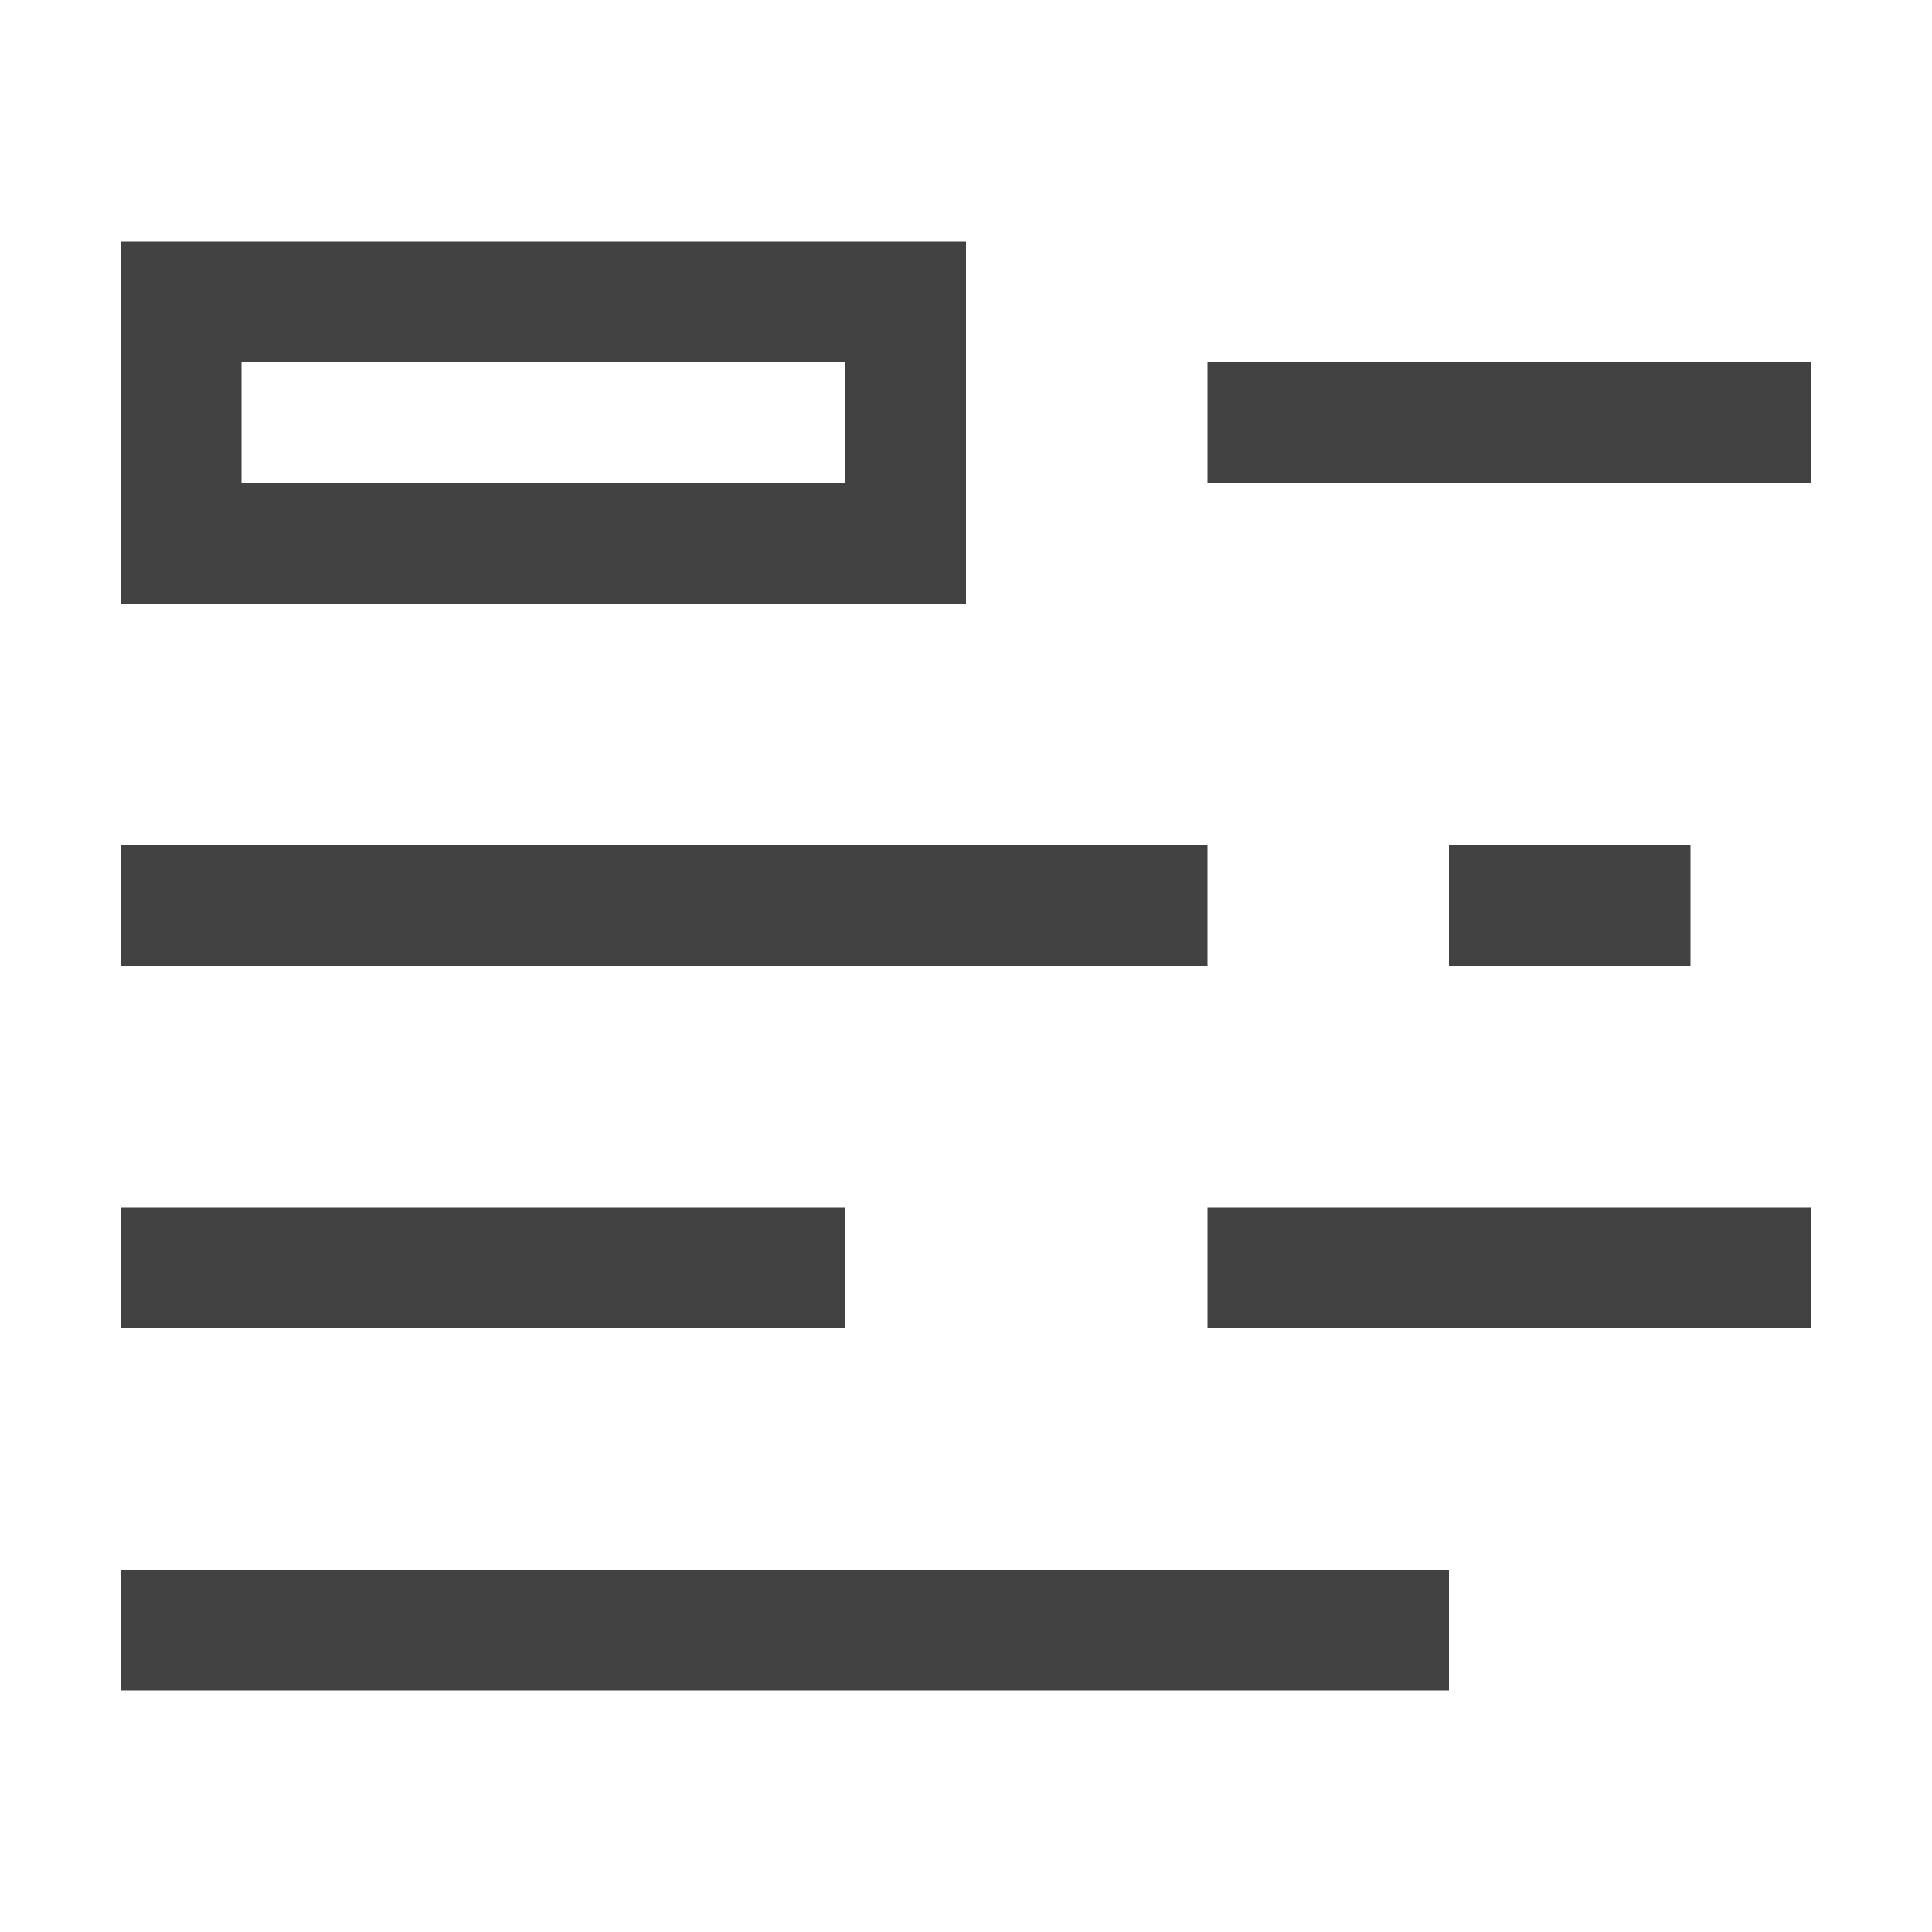
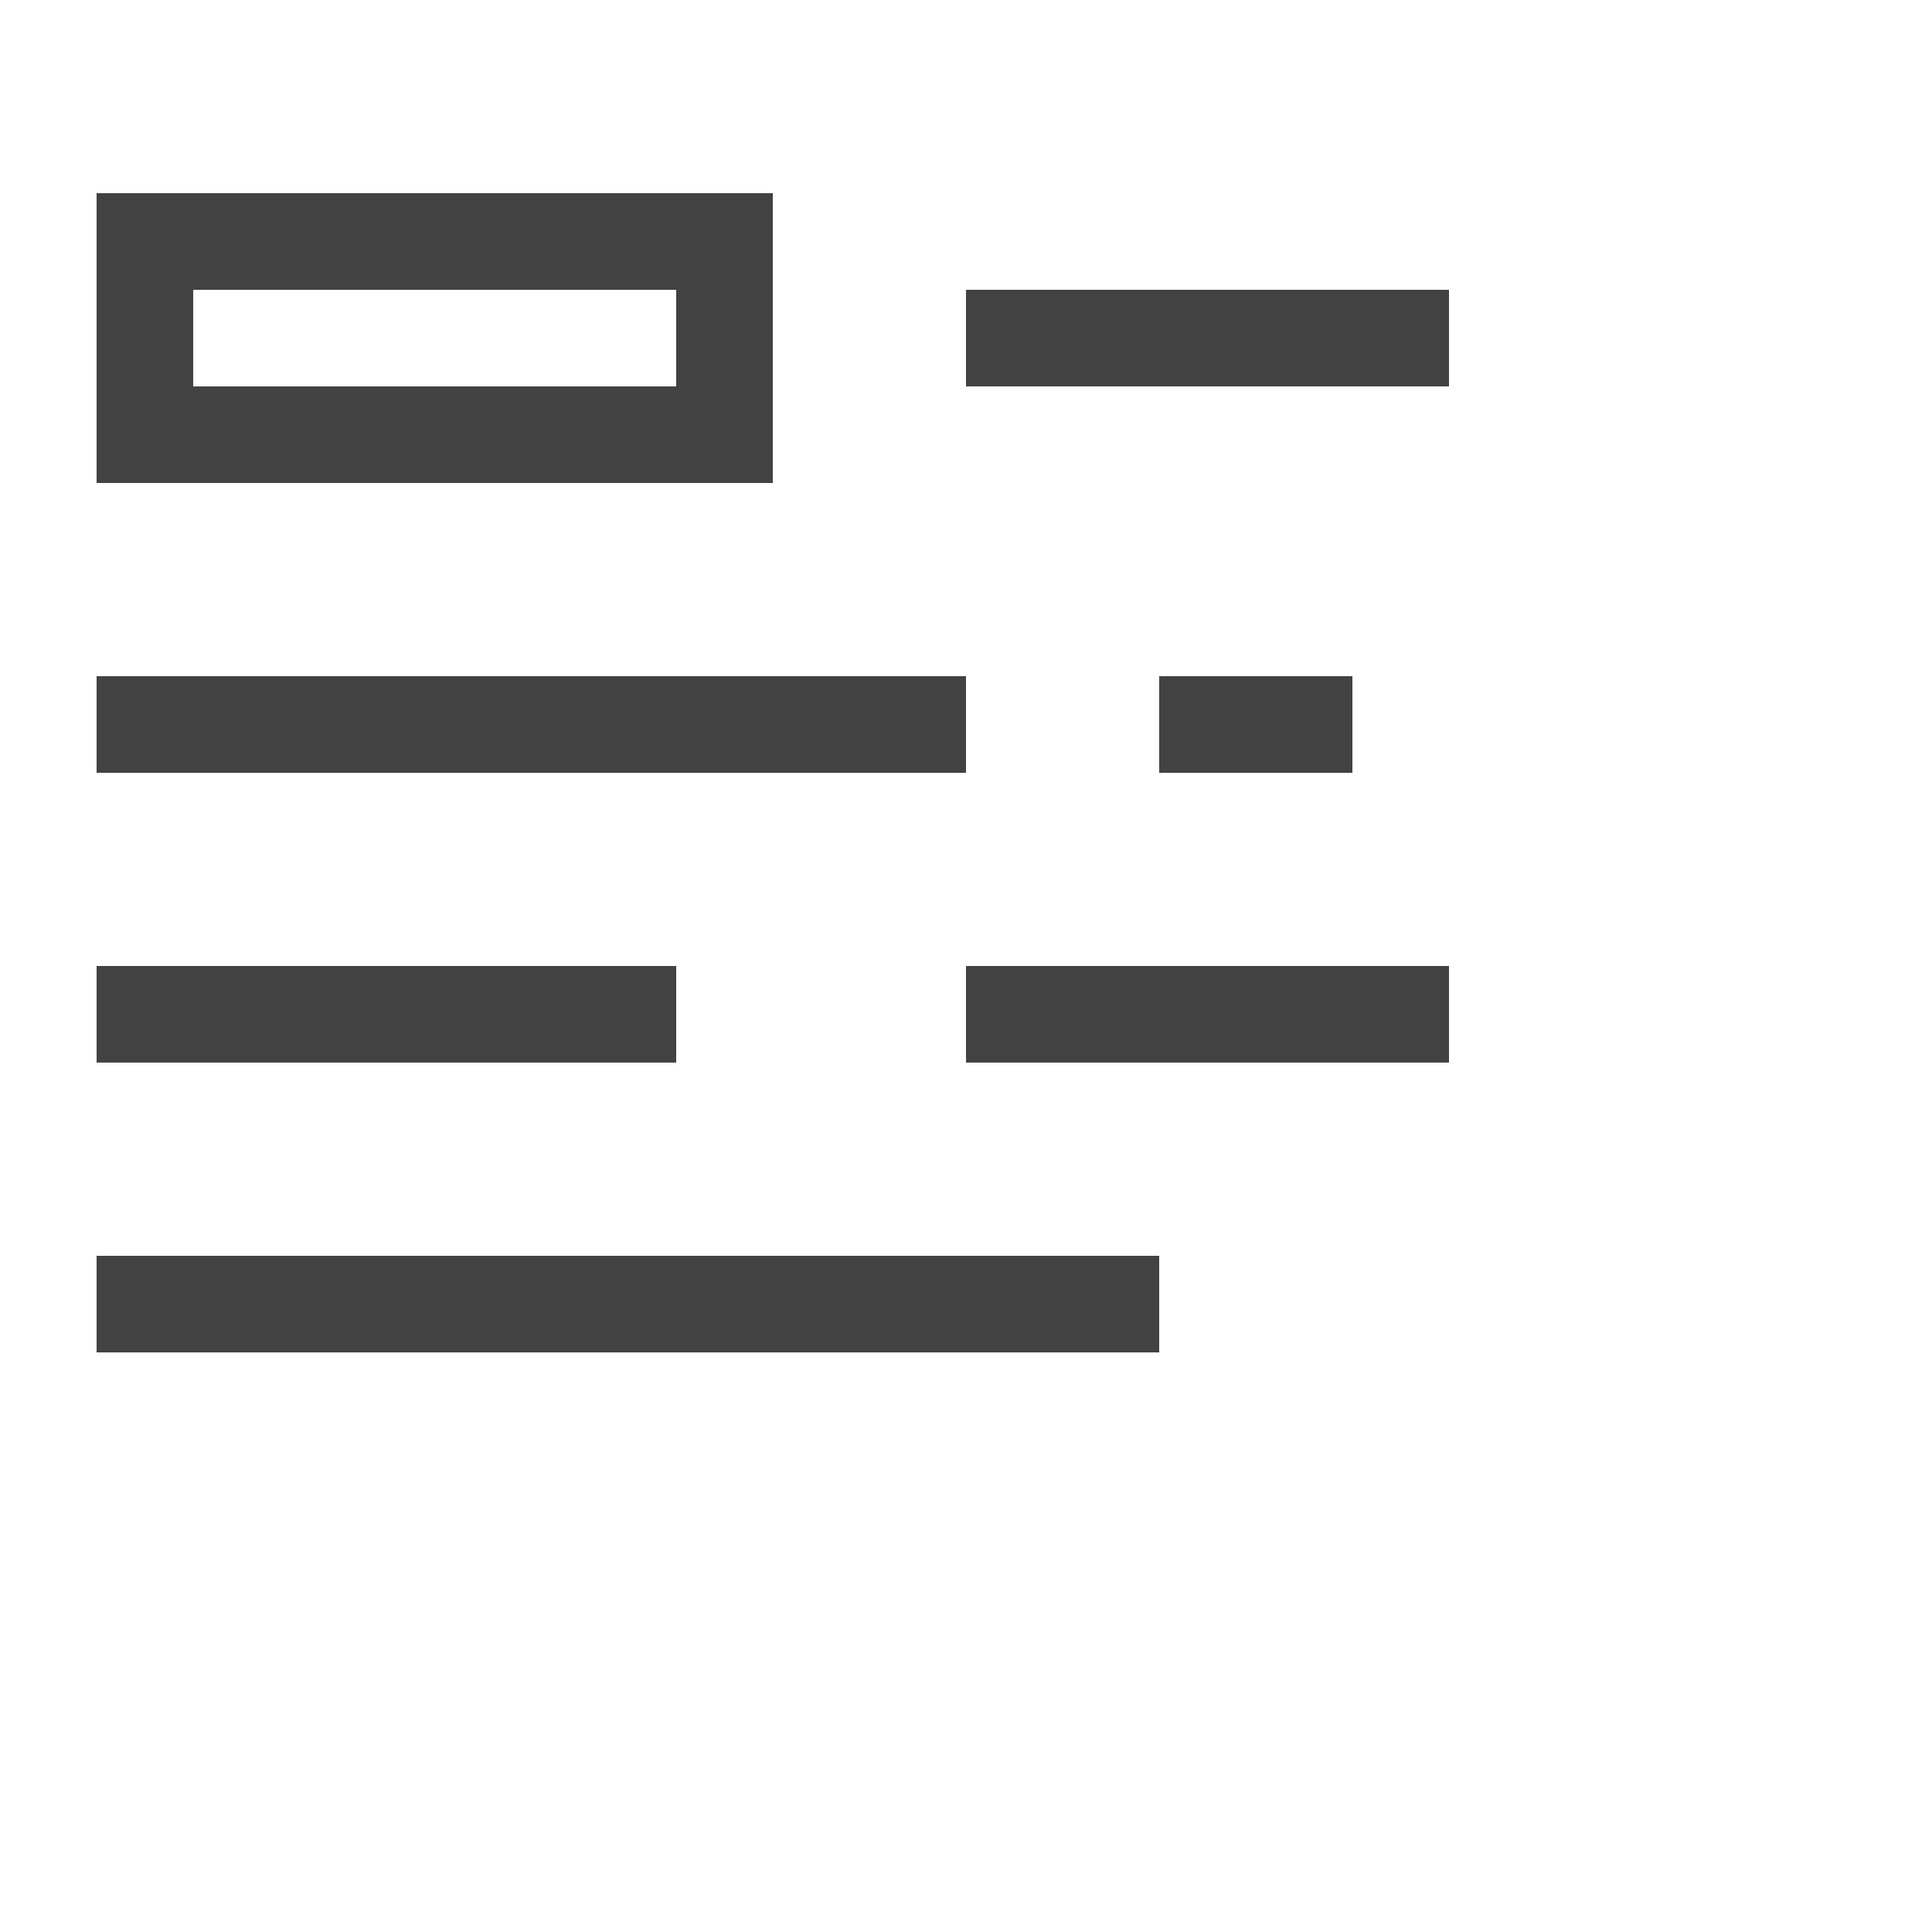
- <svg xmlns="http://www.w3.org/2000/svg" width="16" height="16" viewBox="0 0 16 16" style="background-color:white">
+ <svg xmlns="http://www.w3.org/2000/svg" width="20" height="20" viewBox="0 0 20 20" style="background-color:white">
  <path d="M15 4H10V3H15V4ZM14 7H12V8H14V7ZM10 7H1V8H10V7ZM12 13H1V14H12V13ZM7 10H1V11H7V10ZM15 10H10V11H15V10ZM8 2V5H1V2H8ZM7 3H2V4H7V3Z" fill="#424242" />
</svg>
